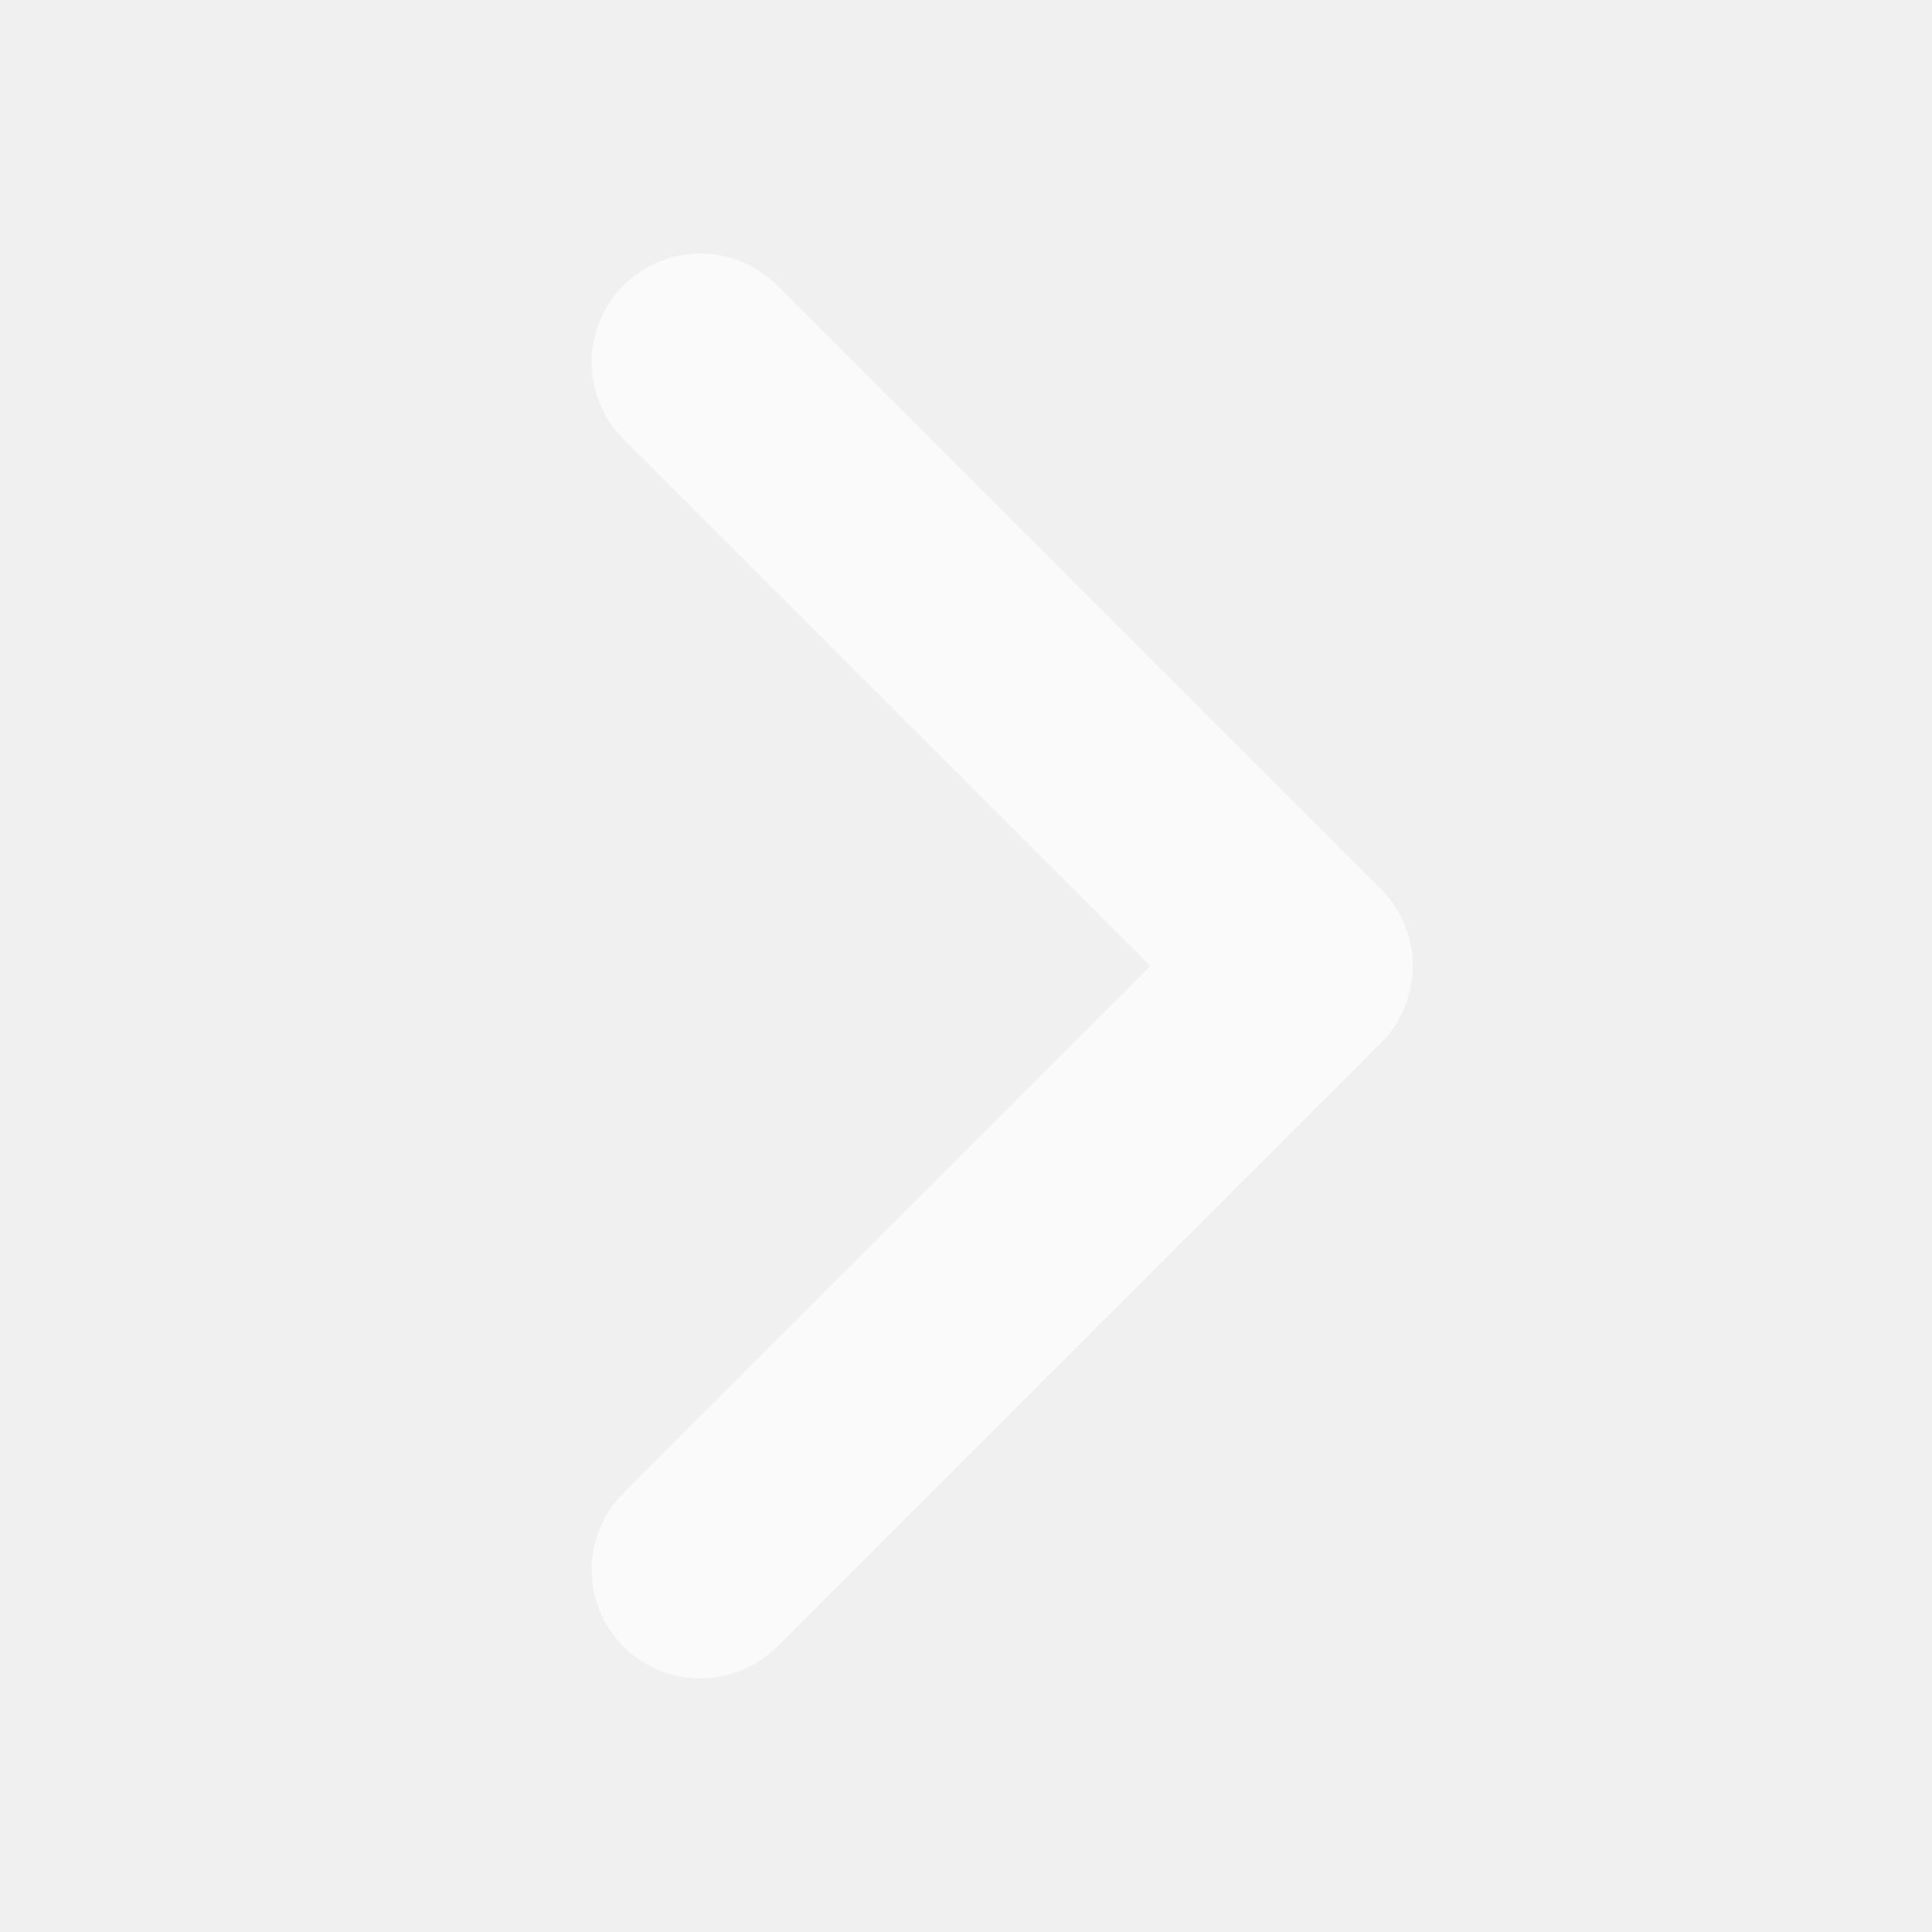
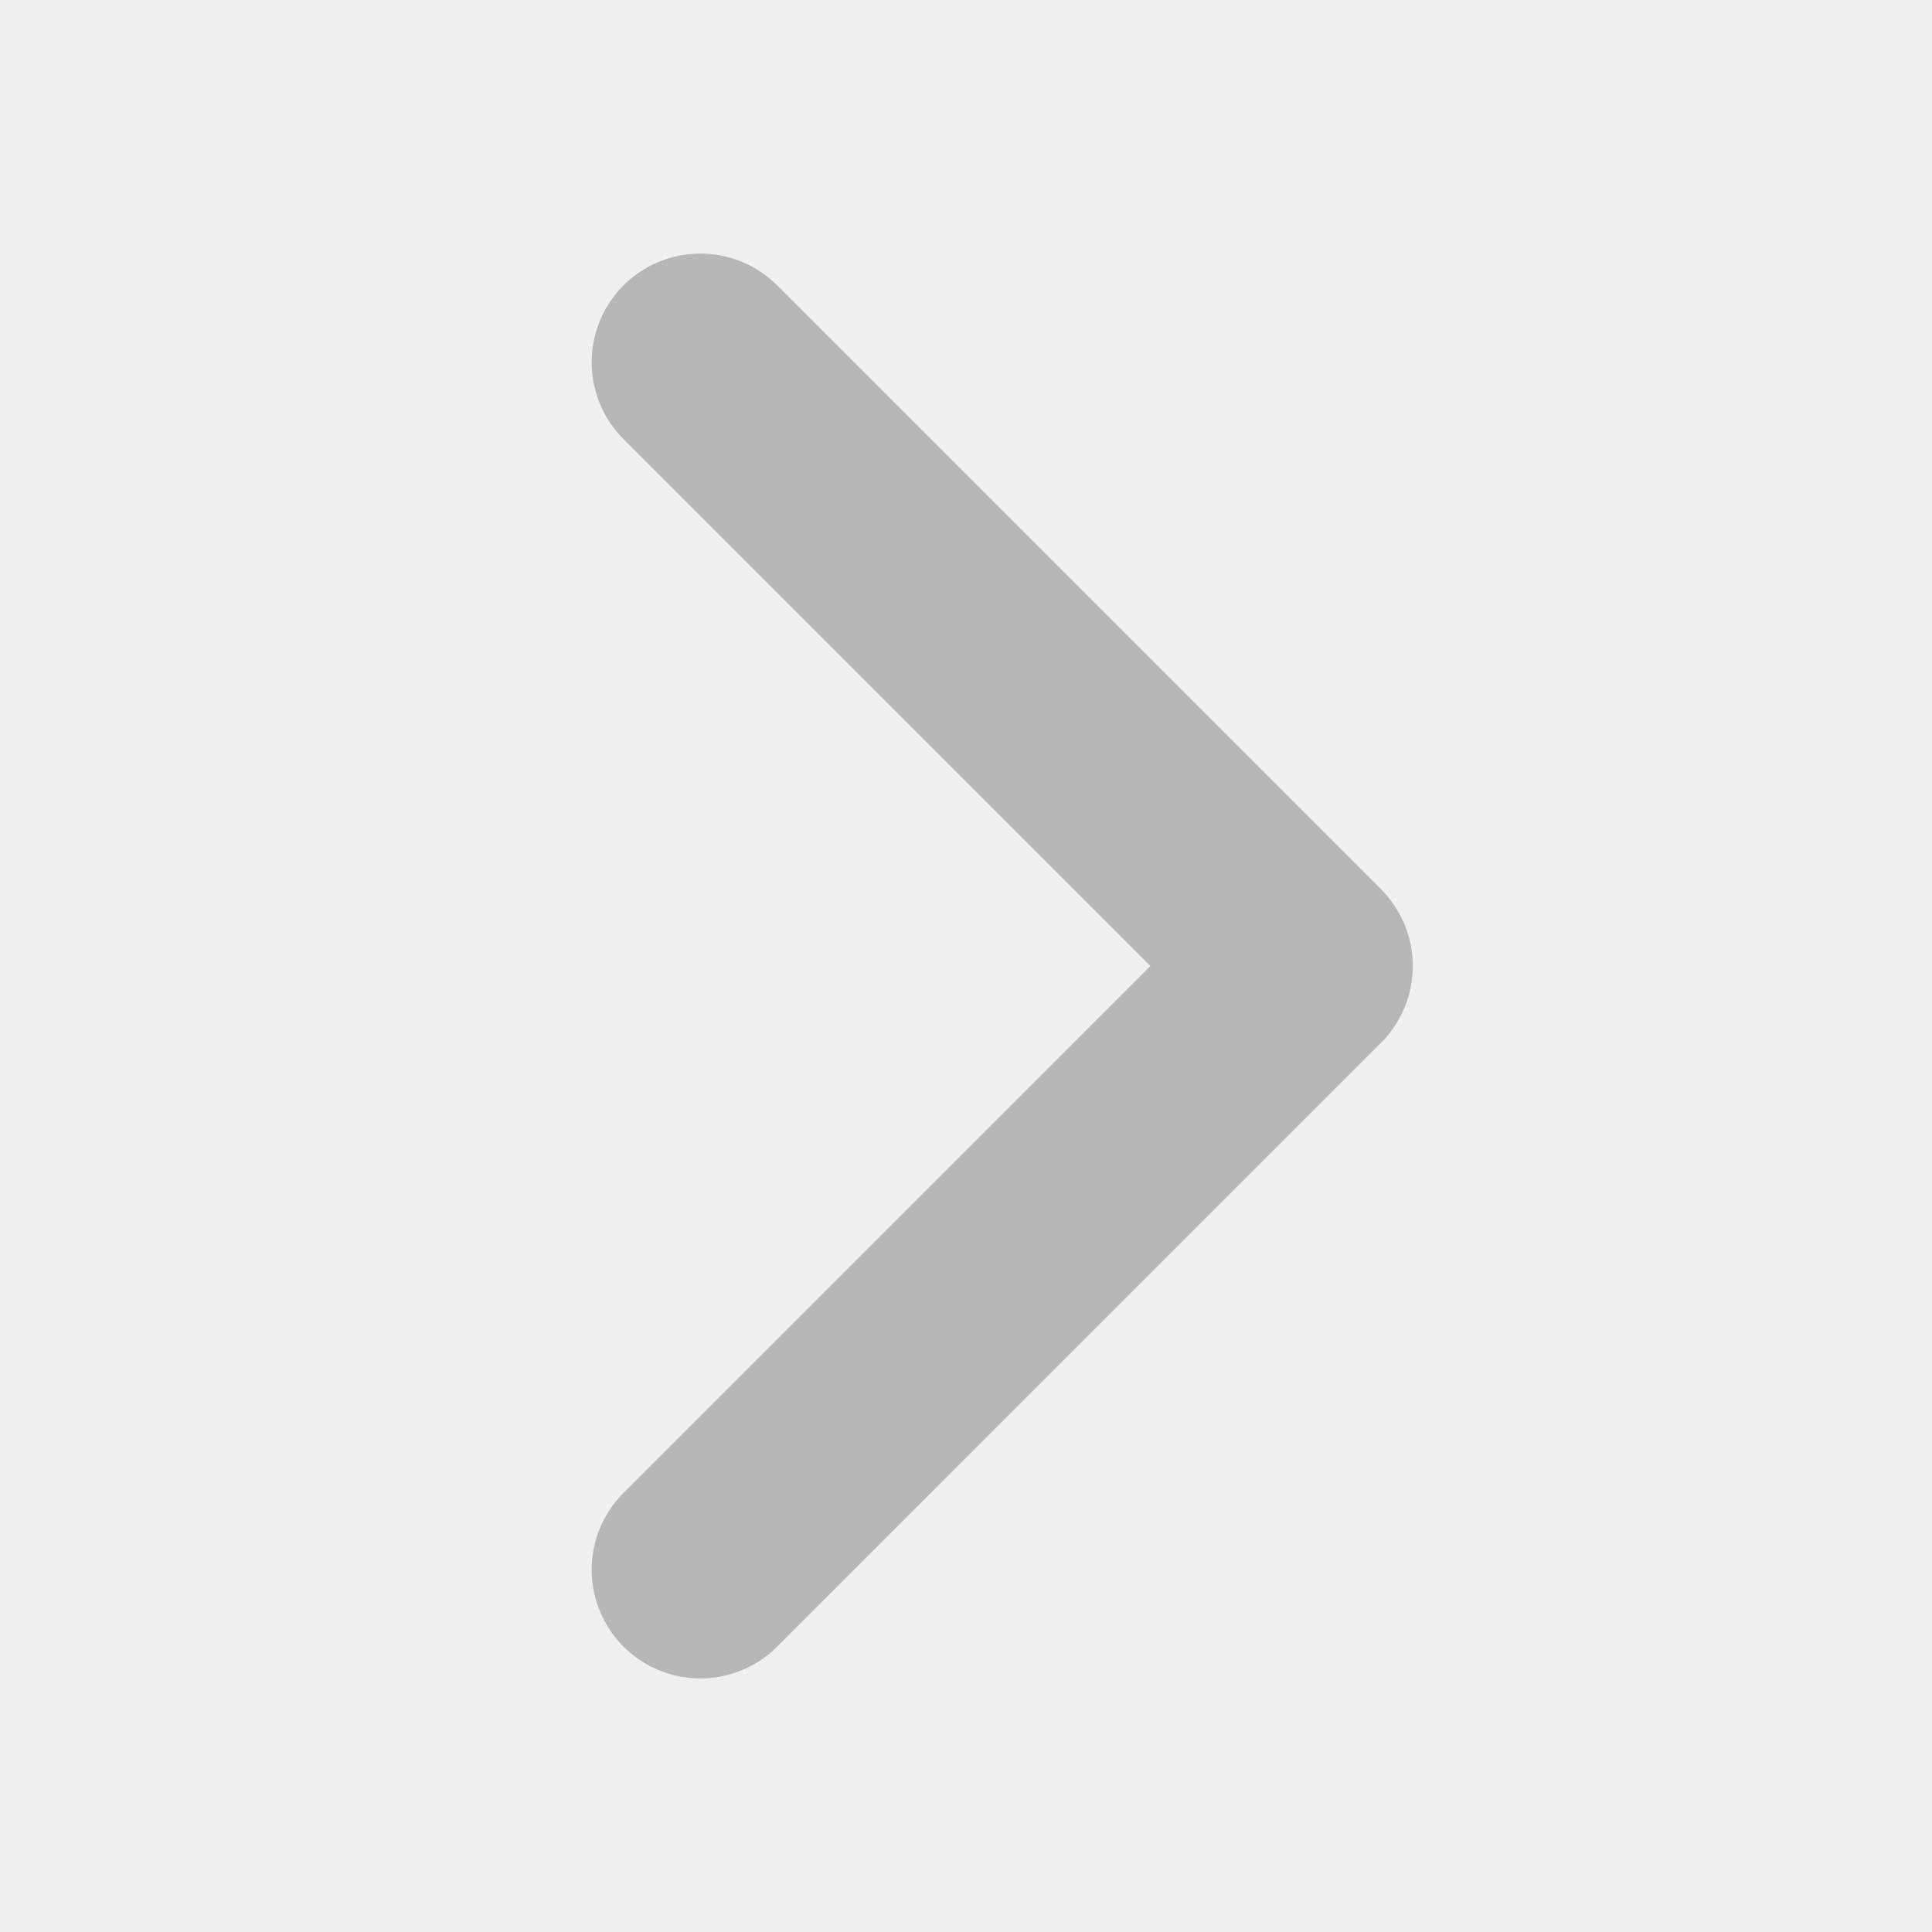
<svg xmlns="http://www.w3.org/2000/svg" viewBox="0 0 20 20" fill="none">
-   <path d="M7.25 3.75 13.5 10 7.25 16.25" stroke="#fff" stroke-opacity="0.64" stroke-width="2.25" stroke-linecap="round" stroke-linejoin="round" />
+   <path d="M7.25 3.75 13.5 10 7.25 16.25" stroke="#000" stroke-opacity="0.24" stroke-width="2.25" stroke-linecap="round" stroke-linejoin="round" />
</svg>
